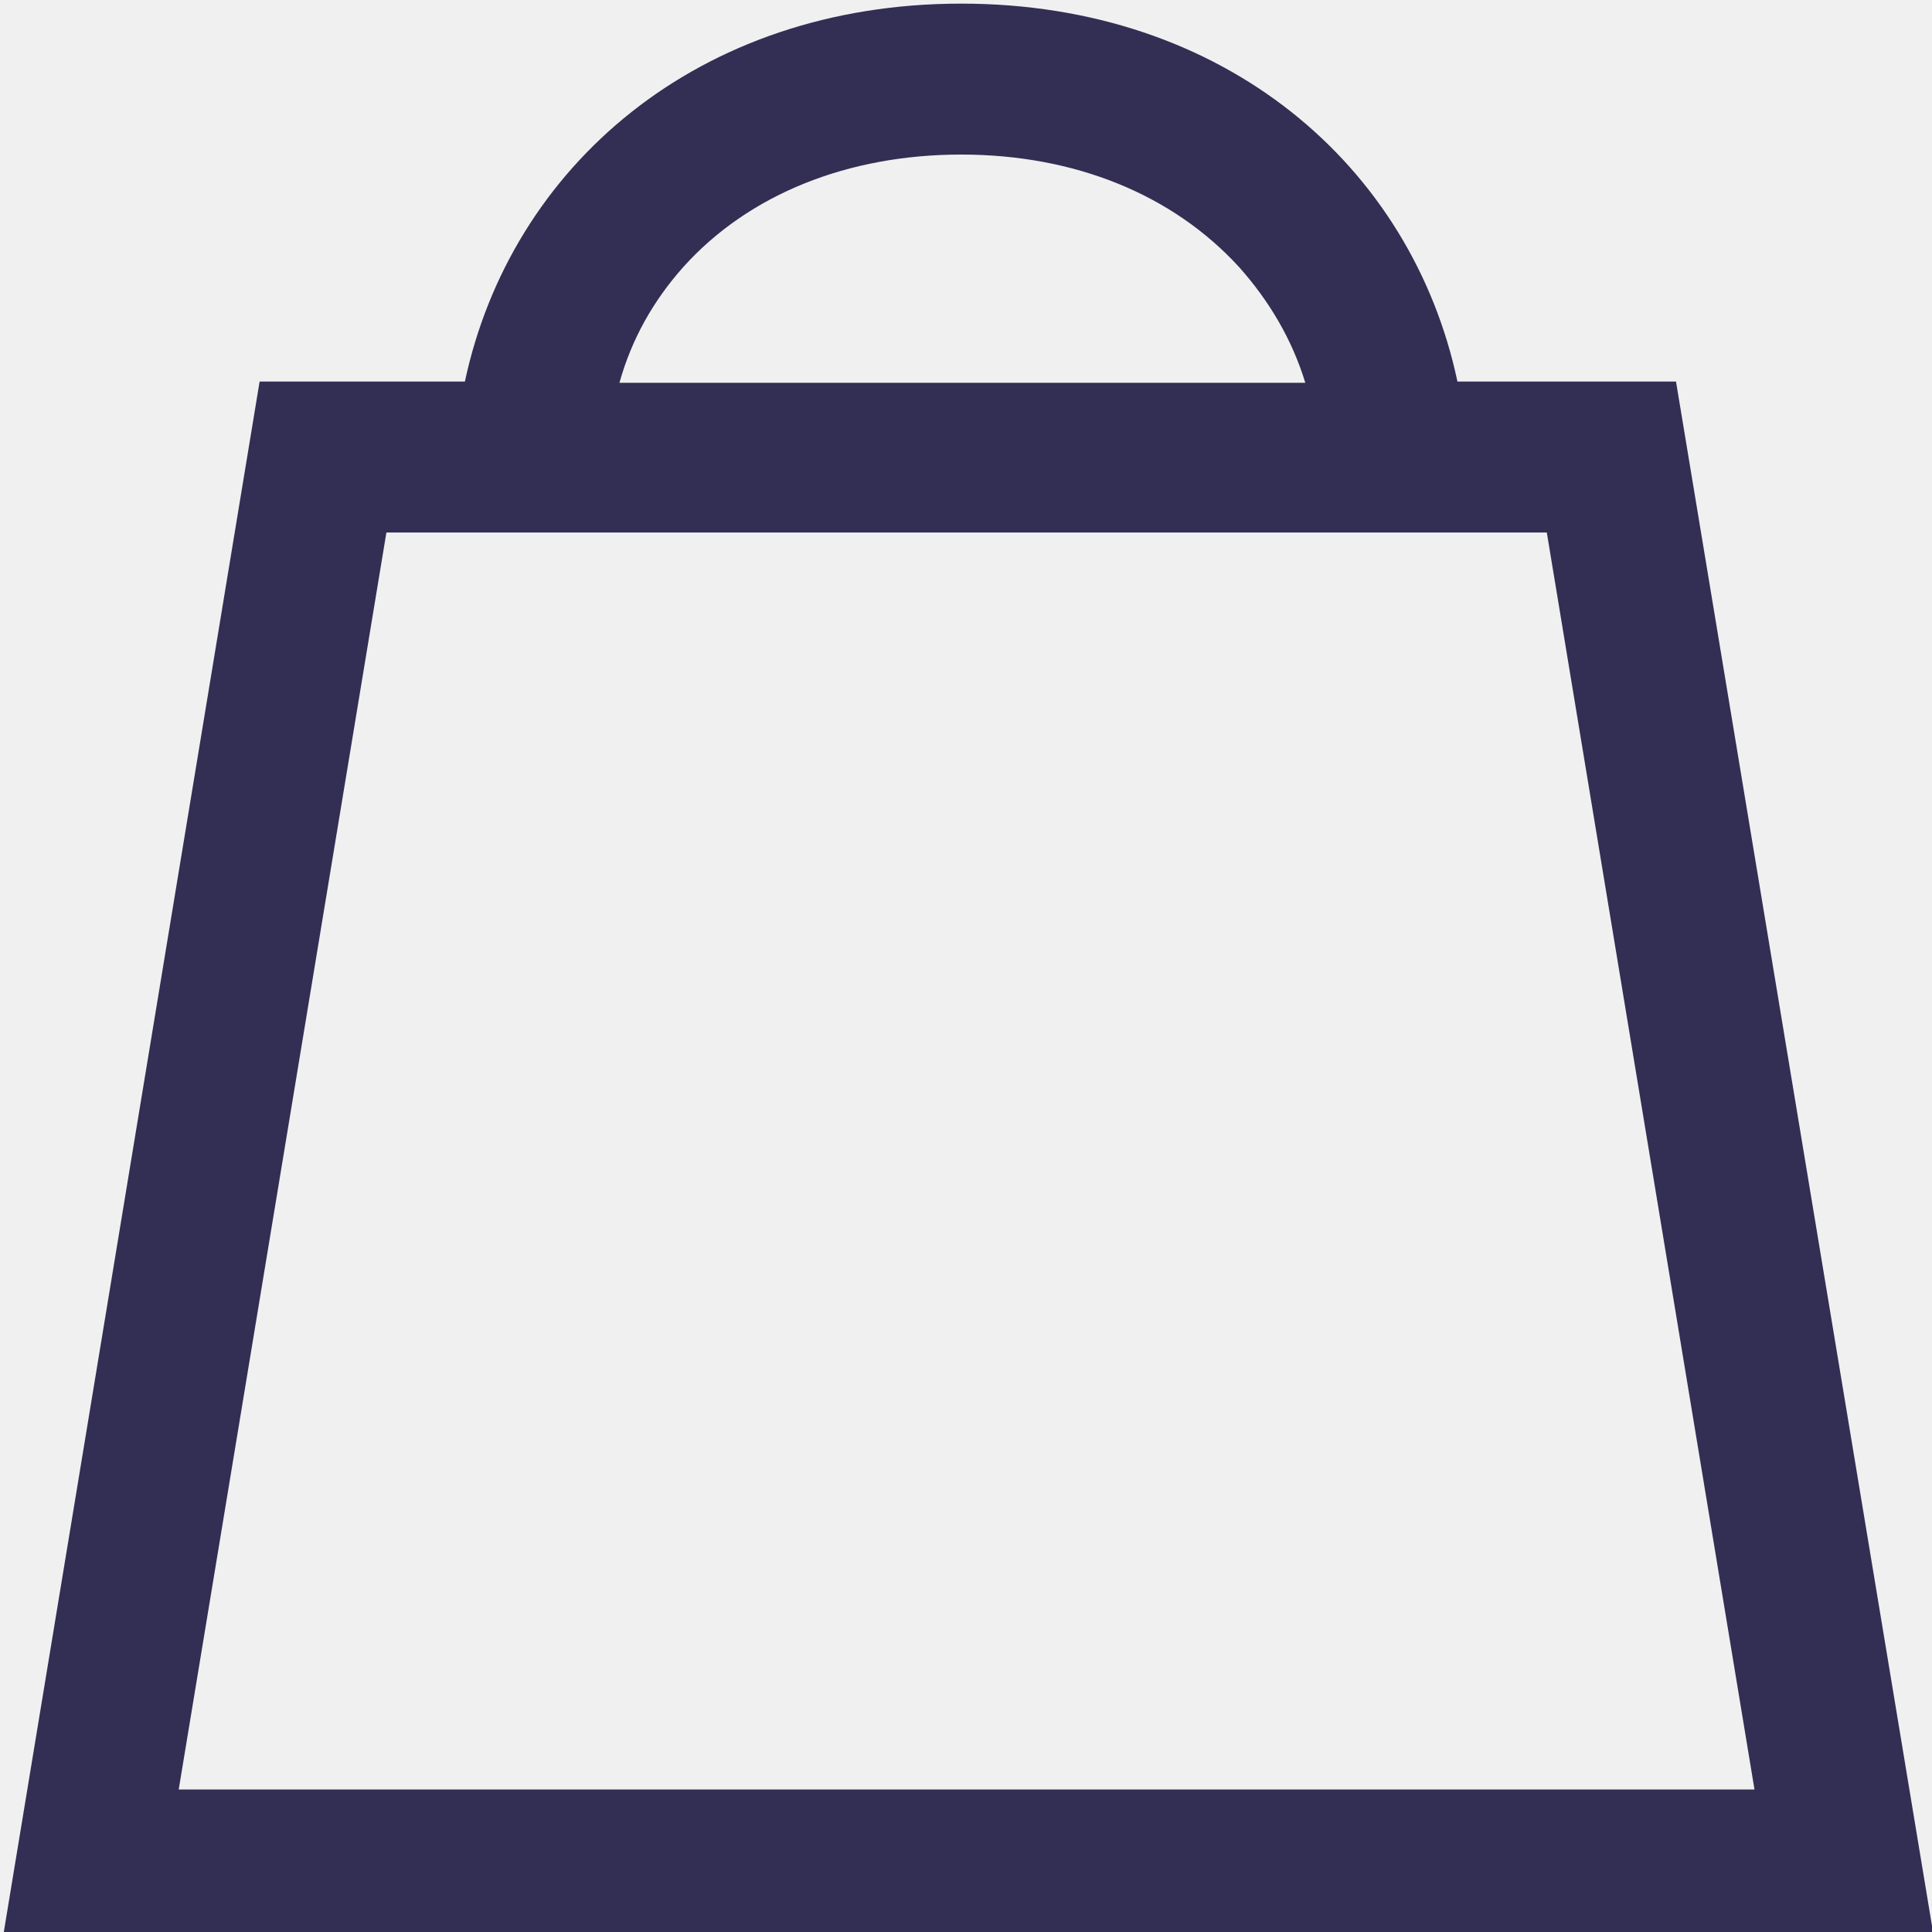
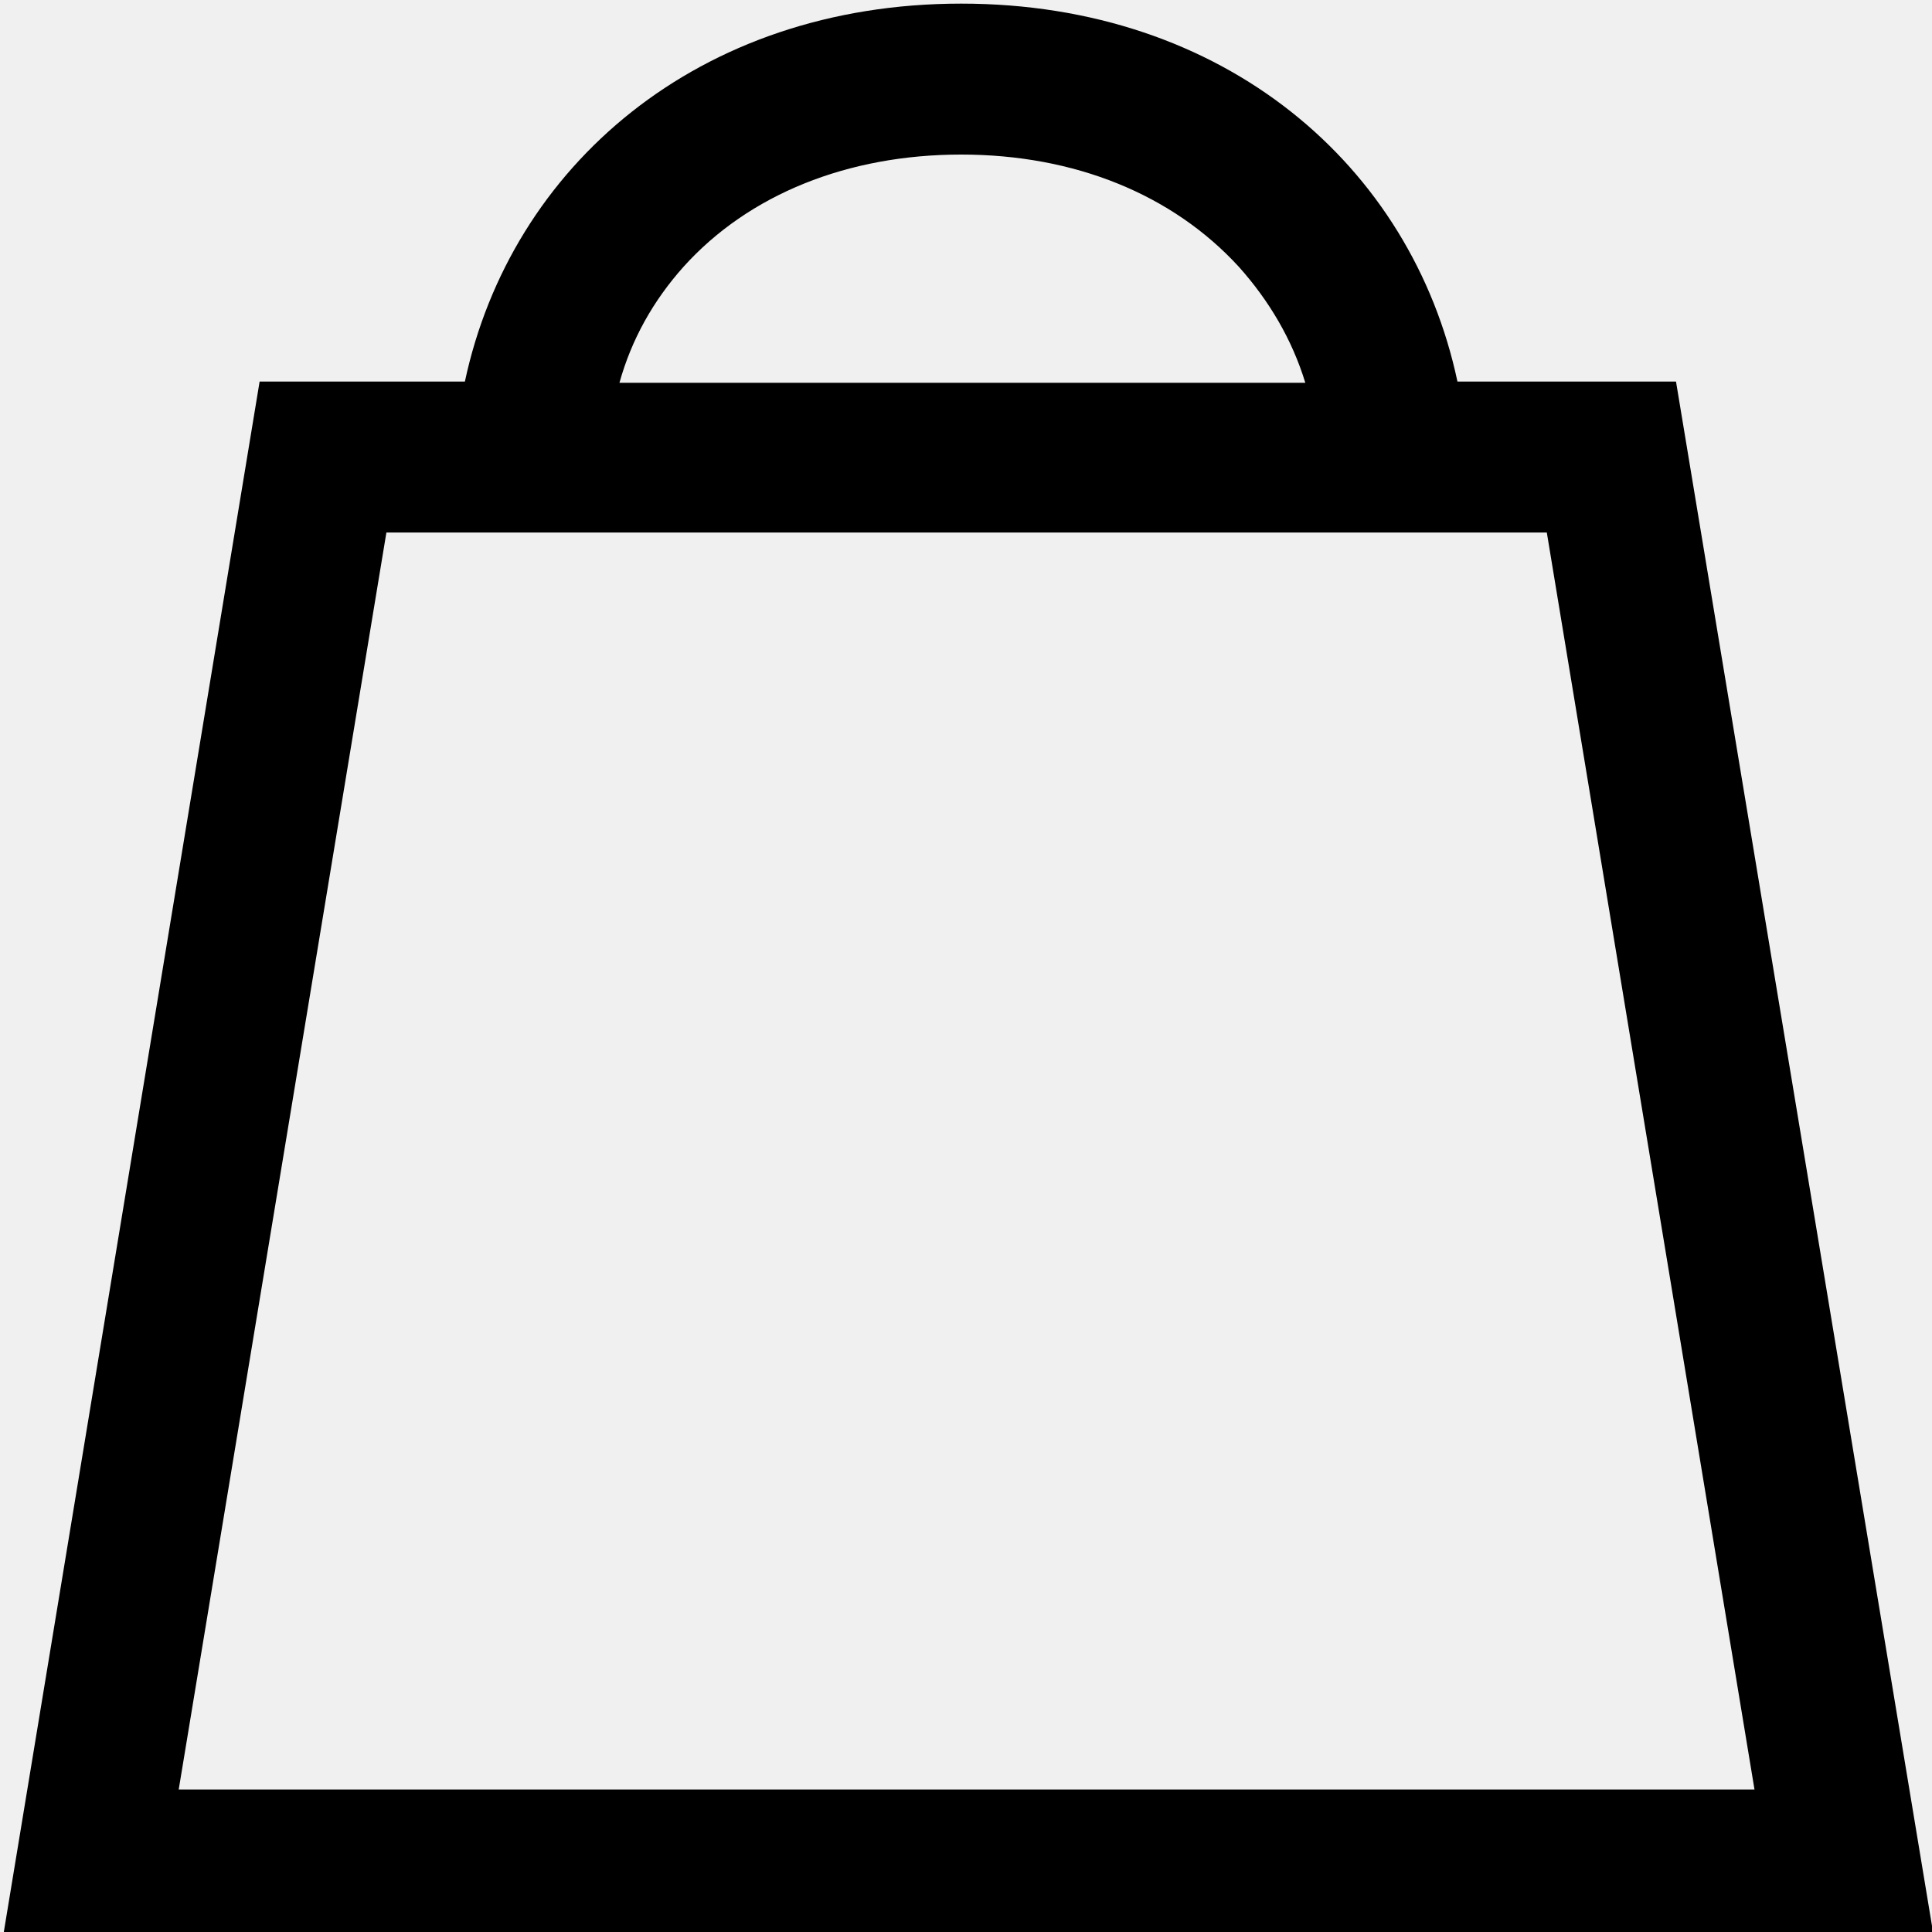
<svg xmlns="http://www.w3.org/2000/svg" viewBox="0 0 16 16" fill="none">
  <mask id="mask0" mask-type="alpha" maskUnits="userSpaceOnUse" x="0" y="0" width="17" height="17">
    <path d="M13.88 3.16H12.07C11.69 1.37 10.14 0.03 7.96 0.03C5.78 0.03 4.23 1.38 3.85 3.16H2.15L0.02 16.07H16.02L13.88 3.16ZM5.66 2.21C6.2 1.61 7.02 1.28 7.96 1.28C8.9 1.28 9.71 1.61 10.26 2.21C10.51 2.49 10.7 2.81 10.81 3.17H5.13C5.23 2.81 5.41 2.49 5.66 2.21ZM3.2 4.41H3.76H12.15H12.81L14.53 14.82H1.48L3.2 4.41Z" fill="white" />
  </mask>
  <g mask="url(#mask0)">
-     <rect width="16" height="16" fill="#332E54" />
+     <rect width="16" height="16" fill="currentColor" />
  </g>
</svg>
